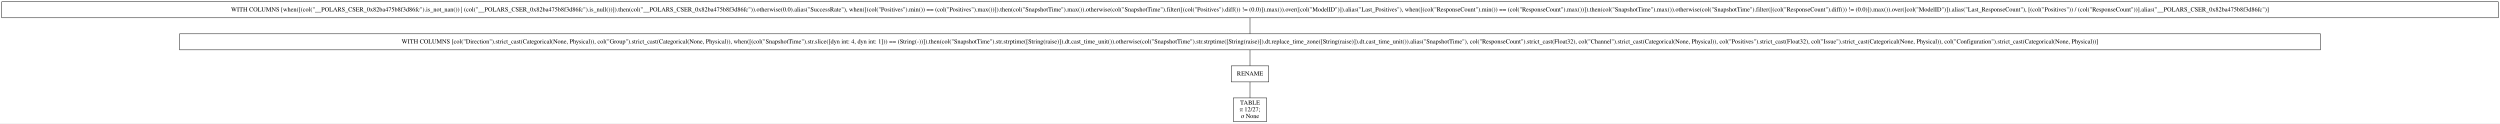
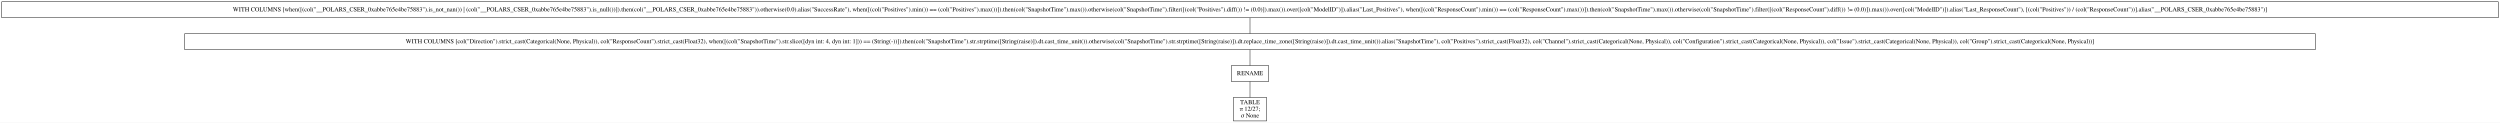
- <svg xmlns="http://www.w3.org/2000/svg" width="5617pt" height="277pt" viewBox="0.00 0.00 5617.00 277.00">
+ <svg xmlns="http://www.w3.org/2000/svg" width="5644pt" height="277pt" viewBox="0.00 0.00 5644.00 277.00">
  <g id="graph0" class="graph" transform="scale(1 1) rotate(0) translate(4 273)">
-     <polygon fill="white" stroke="transparent" points="-4,4 -4,-273 5613,-273 5613,4 -4,4" />
+     <polygon fill="white" stroke="transparent" points="-4,4 -4,-273 5640,-273 5640,4 -4,4" />
    <g id="node1" class="node">
-       <polygon fill="none" stroke="black" points="5609,-269 0,-269 0,-233 5609,-233 5609,-269" />
-       <text text-anchor="middle" x="2804.5" y="-247.3" font-family="Times,serif" font-size="14.00">WITH COLUMNS [when([(col("__POLARS_CSER_0x82ba475b8f3d86fc").is_not_nan()) | (col("__POLARS_CSER_0x82ba475b8f3d86fc").is_null())]).then(col("__POLARS_CSER_0x82ba475b8f3d86fc")).otherwise(0.0).alias("SuccessRate"), when([(col("Positives").min()) == (col("Positives").max())]).then(col("SnapshotTime").max()).otherwise(col("SnapshotTime").filter([(col("Positives").diff()) != (0.0)]).max()).over([col("ModelID")]).alias("Last_Positives"), when([(col("ResponseCount").min()) == (col("ResponseCount").max())]).then(col("SnapshotTime").max()).otherwise(col("SnapshotTime").filter([(col("ResponseCount").diff()) != (0.0)]).max()).over([col("ModelID")]).alias("Last_ResponseCount"), [(col("Positives")) / (col("ResponseCount"))].alias("__POLARS_CSER_0x82ba475b8f3d86fc")]</text>
+       <polygon fill="none" stroke="black" points="5636,-269 0,-269 0,-233 5636,-233 5636,-269" />
+       <text text-anchor="middle" x="2818" y="-247.3" font-family="Times,serif" font-size="14.00">WITH COLUMNS [when([(col("__POLARS_CSER_0xabbe765e4be75883").is_not_nan()) | (col("__POLARS_CSER_0xabbe765e4be75883").is_null())]).then(col("__POLARS_CSER_0xabbe765e4be75883")).otherwise(0.0).alias("SuccessRate"), when([(col("Positives").min()) == (col("Positives").max())]).then(col("SnapshotTime").max()).otherwise(col("SnapshotTime").filter([(col("Positives").diff()) != (0.0)]).max()).over([col("ModelID")]).alias("Last_Positives"), when([(col("ResponseCount").min()) == (col("ResponseCount").max())]).then(col("SnapshotTime").max()).otherwise(col("SnapshotTime").filter([(col("ResponseCount").diff()) != (0.0)]).max()).over([col("ModelID")]).alias("Last_ResponseCount"), [(col("Positives")) / (col("ResponseCount"))].alias("__POLARS_CSER_0xabbe765e4be75883")]</text>
    </g>
    <g id="node2" class="node">
-       <polygon fill="none" stroke="black" points="5209.5,-197 399.5,-197 399.5,-161 5209.5,-161 5209.5,-197" />
-       <text text-anchor="middle" x="2804.5" y="-175.3" font-family="Times,serif" font-size="14.00">WITH COLUMNS [col("Direction").strict_cast(Categorical(None, Physical)), col("Group").strict_cast(Categorical(None, Physical)), when([(col("SnapshotTime").str.slice([dyn int: 4, dyn int: 1])) == (String(-))]).then(col("SnapshotTime").str.strptime([String(raise)]).dt.cast_time_unit()).otherwise(col("SnapshotTime").str.strptime([String(raise)]).dt.replace_time_zone([String(raise)]).dt.cast_time_unit()).alias("SnapshotTime"), col("ResponseCount").strict_cast(Float32), col("Channel").strict_cast(Categorical(None, Physical)), col("Positives").strict_cast(Float32), col("Issue").strict_cast(Categorical(None, Physical)), col("Configuration").strict_cast(Categorical(None, Physical))]</text>
+       <polygon fill="none" stroke="black" points="5223,-197 413,-197 413,-161 5223,-161 5223,-197" />
+       <text text-anchor="middle" x="2818" y="-175.3" font-family="Times,serif" font-size="14.00">WITH COLUMNS [col("Direction").strict_cast(Categorical(None, Physical)), col("ResponseCount").strict_cast(Float32), when([(col("SnapshotTime").str.slice([dyn int: 4, dyn int: 1])) == (String(-))]).then(col("SnapshotTime").str.strptime([String(raise)]).dt.cast_time_unit()).otherwise(col("SnapshotTime").str.strptime([String(raise)]).dt.replace_time_zone([String(raise)]).dt.cast_time_unit()).alias("SnapshotTime"), col("Positives").strict_cast(Float32), col("Channel").strict_cast(Categorical(None, Physical)), col("Configuration").strict_cast(Categorical(None, Physical)), col("Issue").strict_cast(Categorical(None, Physical)), col("Group").strict_cast(Categorical(None, Physical))]</text>
    </g>
    <g id="edge1" class="edge">
-       <path fill="none" stroke="black" d="M2804.5,-232.7C2804.5,-221.85 2804.5,-207.92 2804.5,-197.1" />
+       <path fill="none" stroke="black" d="M2818,-232.7C2818,-221.85 2818,-207.92 2818,-197.1" />
    </g>
    <g id="node3" class="node">
-       <polygon fill="none" stroke="black" points="2846.5,-125 2762.5,-125 2762.5,-89 2846.5,-89 2846.5,-125" />
-       <text text-anchor="middle" x="2804.5" y="-103.3" font-family="Times,serif" font-size="14.00">RENAME</text>
+       <polygon fill="none" stroke="black" points="2860,-125 2776,-125 2776,-89 2860,-89 2860,-125" />
+       <text text-anchor="middle" x="2818" y="-103.3" font-family="Times,serif" font-size="14.00">RENAME</text>
    </g>
    <g id="edge2" class="edge">
-       <path fill="none" stroke="black" d="M2804.5,-160.7C2804.5,-149.85 2804.5,-135.92 2804.5,-125.1" />
+       <path fill="none" stroke="black" d="M2818,-160.7C2818,-149.85 2818,-135.92 2818,-125.1" />
    </g>
    <g id="node4" class="node">
-       <polygon fill="none" stroke="black" points="2842,-53 2767,-53 2767,0 2842,0 2842,-53" />
-       <text text-anchor="middle" x="2804.5" y="-37.8" font-family="Times,serif" font-size="14.00">TABLE</text>
-       <text text-anchor="middle" x="2804.5" y="-22.8" font-family="Times,serif" font-size="14.00">π 12/27;</text>
-       <text text-anchor="middle" x="2804.5" y="-7.8" font-family="Times,serif" font-size="14.00">σ None</text>
+       <polygon fill="none" stroke="black" points="2855.5,-53 2780.5,-53 2780.5,0 2855.5,0 2855.5,-53" />
+       <text text-anchor="middle" x="2818" y="-37.8" font-family="Times,serif" font-size="14.00">TABLE</text>
+       <text text-anchor="middle" x="2818" y="-22.8" font-family="Times,serif" font-size="14.00">π 12/27;</text>
+       <text text-anchor="middle" x="2818" y="-7.8" font-family="Times,serif" font-size="14.00">σ None</text>
    </g>
    <g id="edge3" class="edge">
-       <path fill="none" stroke="black" d="M2804.5,-88.97C2804.5,-78.51 2804.5,-64.9 2804.5,-53.16" />
+       <path fill="none" stroke="black" d="M2818,-88.97C2818,-78.51 2818,-64.9 2818,-53.16" />
    </g>
  </g>
</svg>
